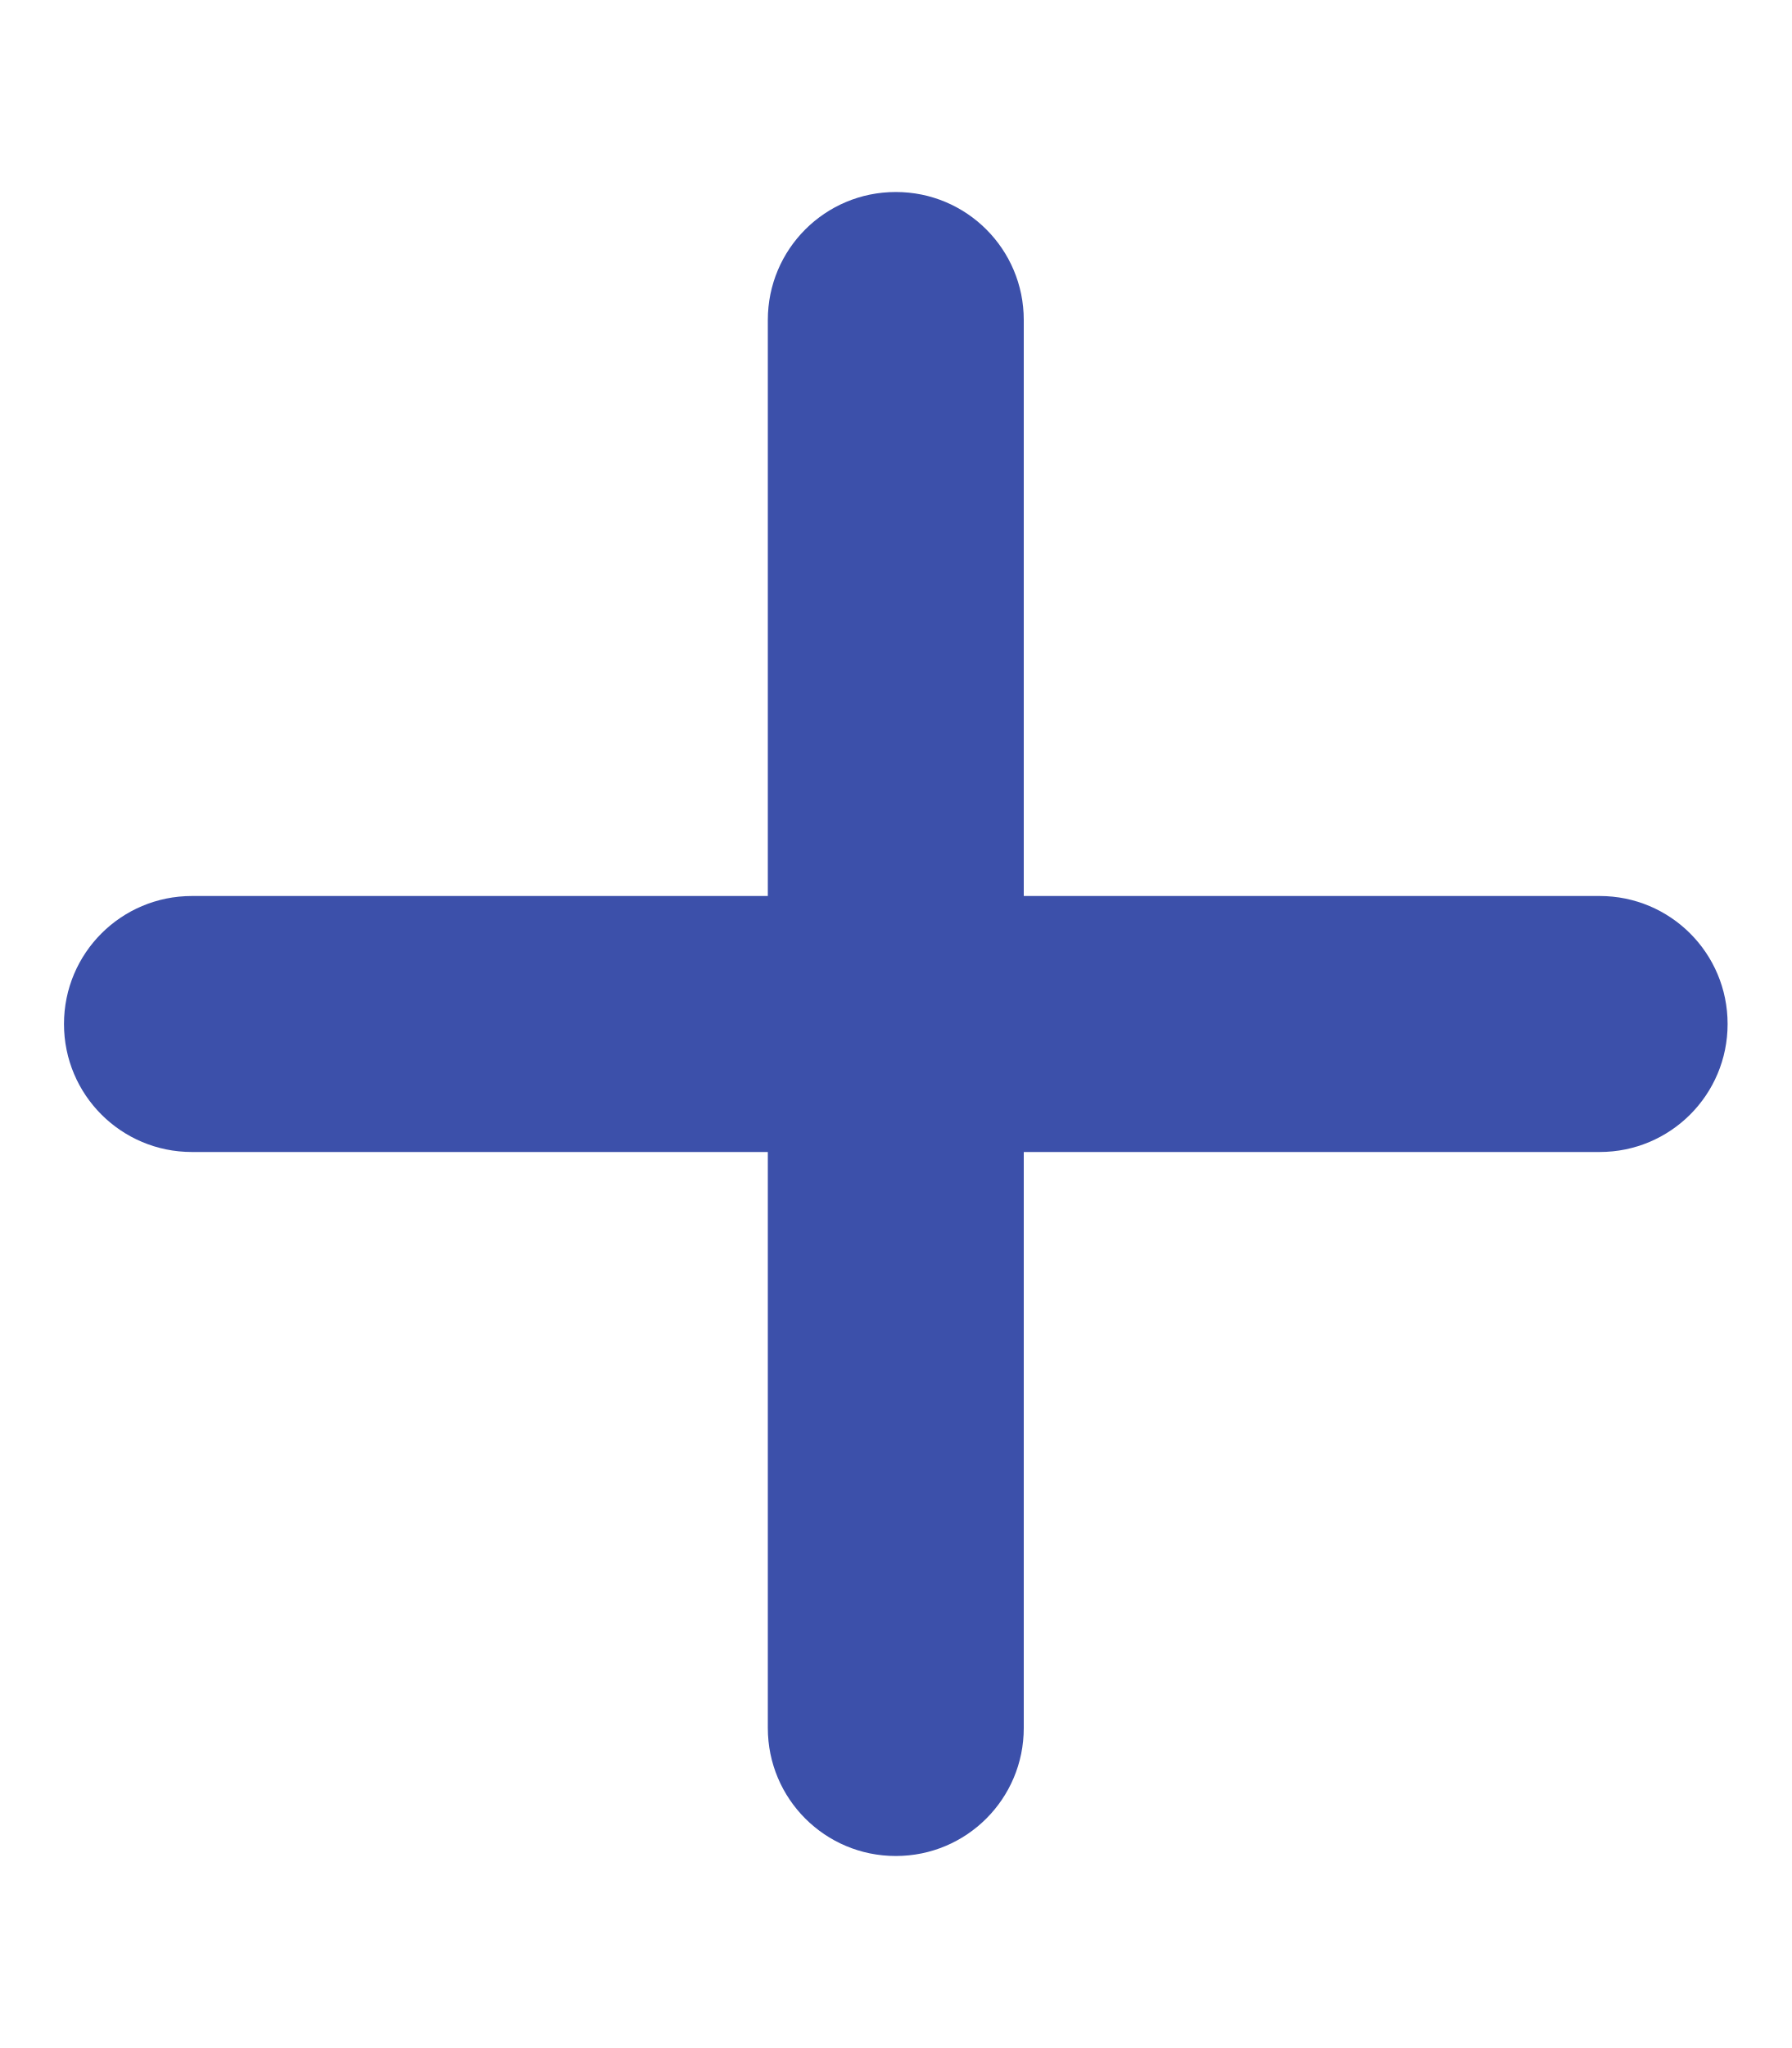
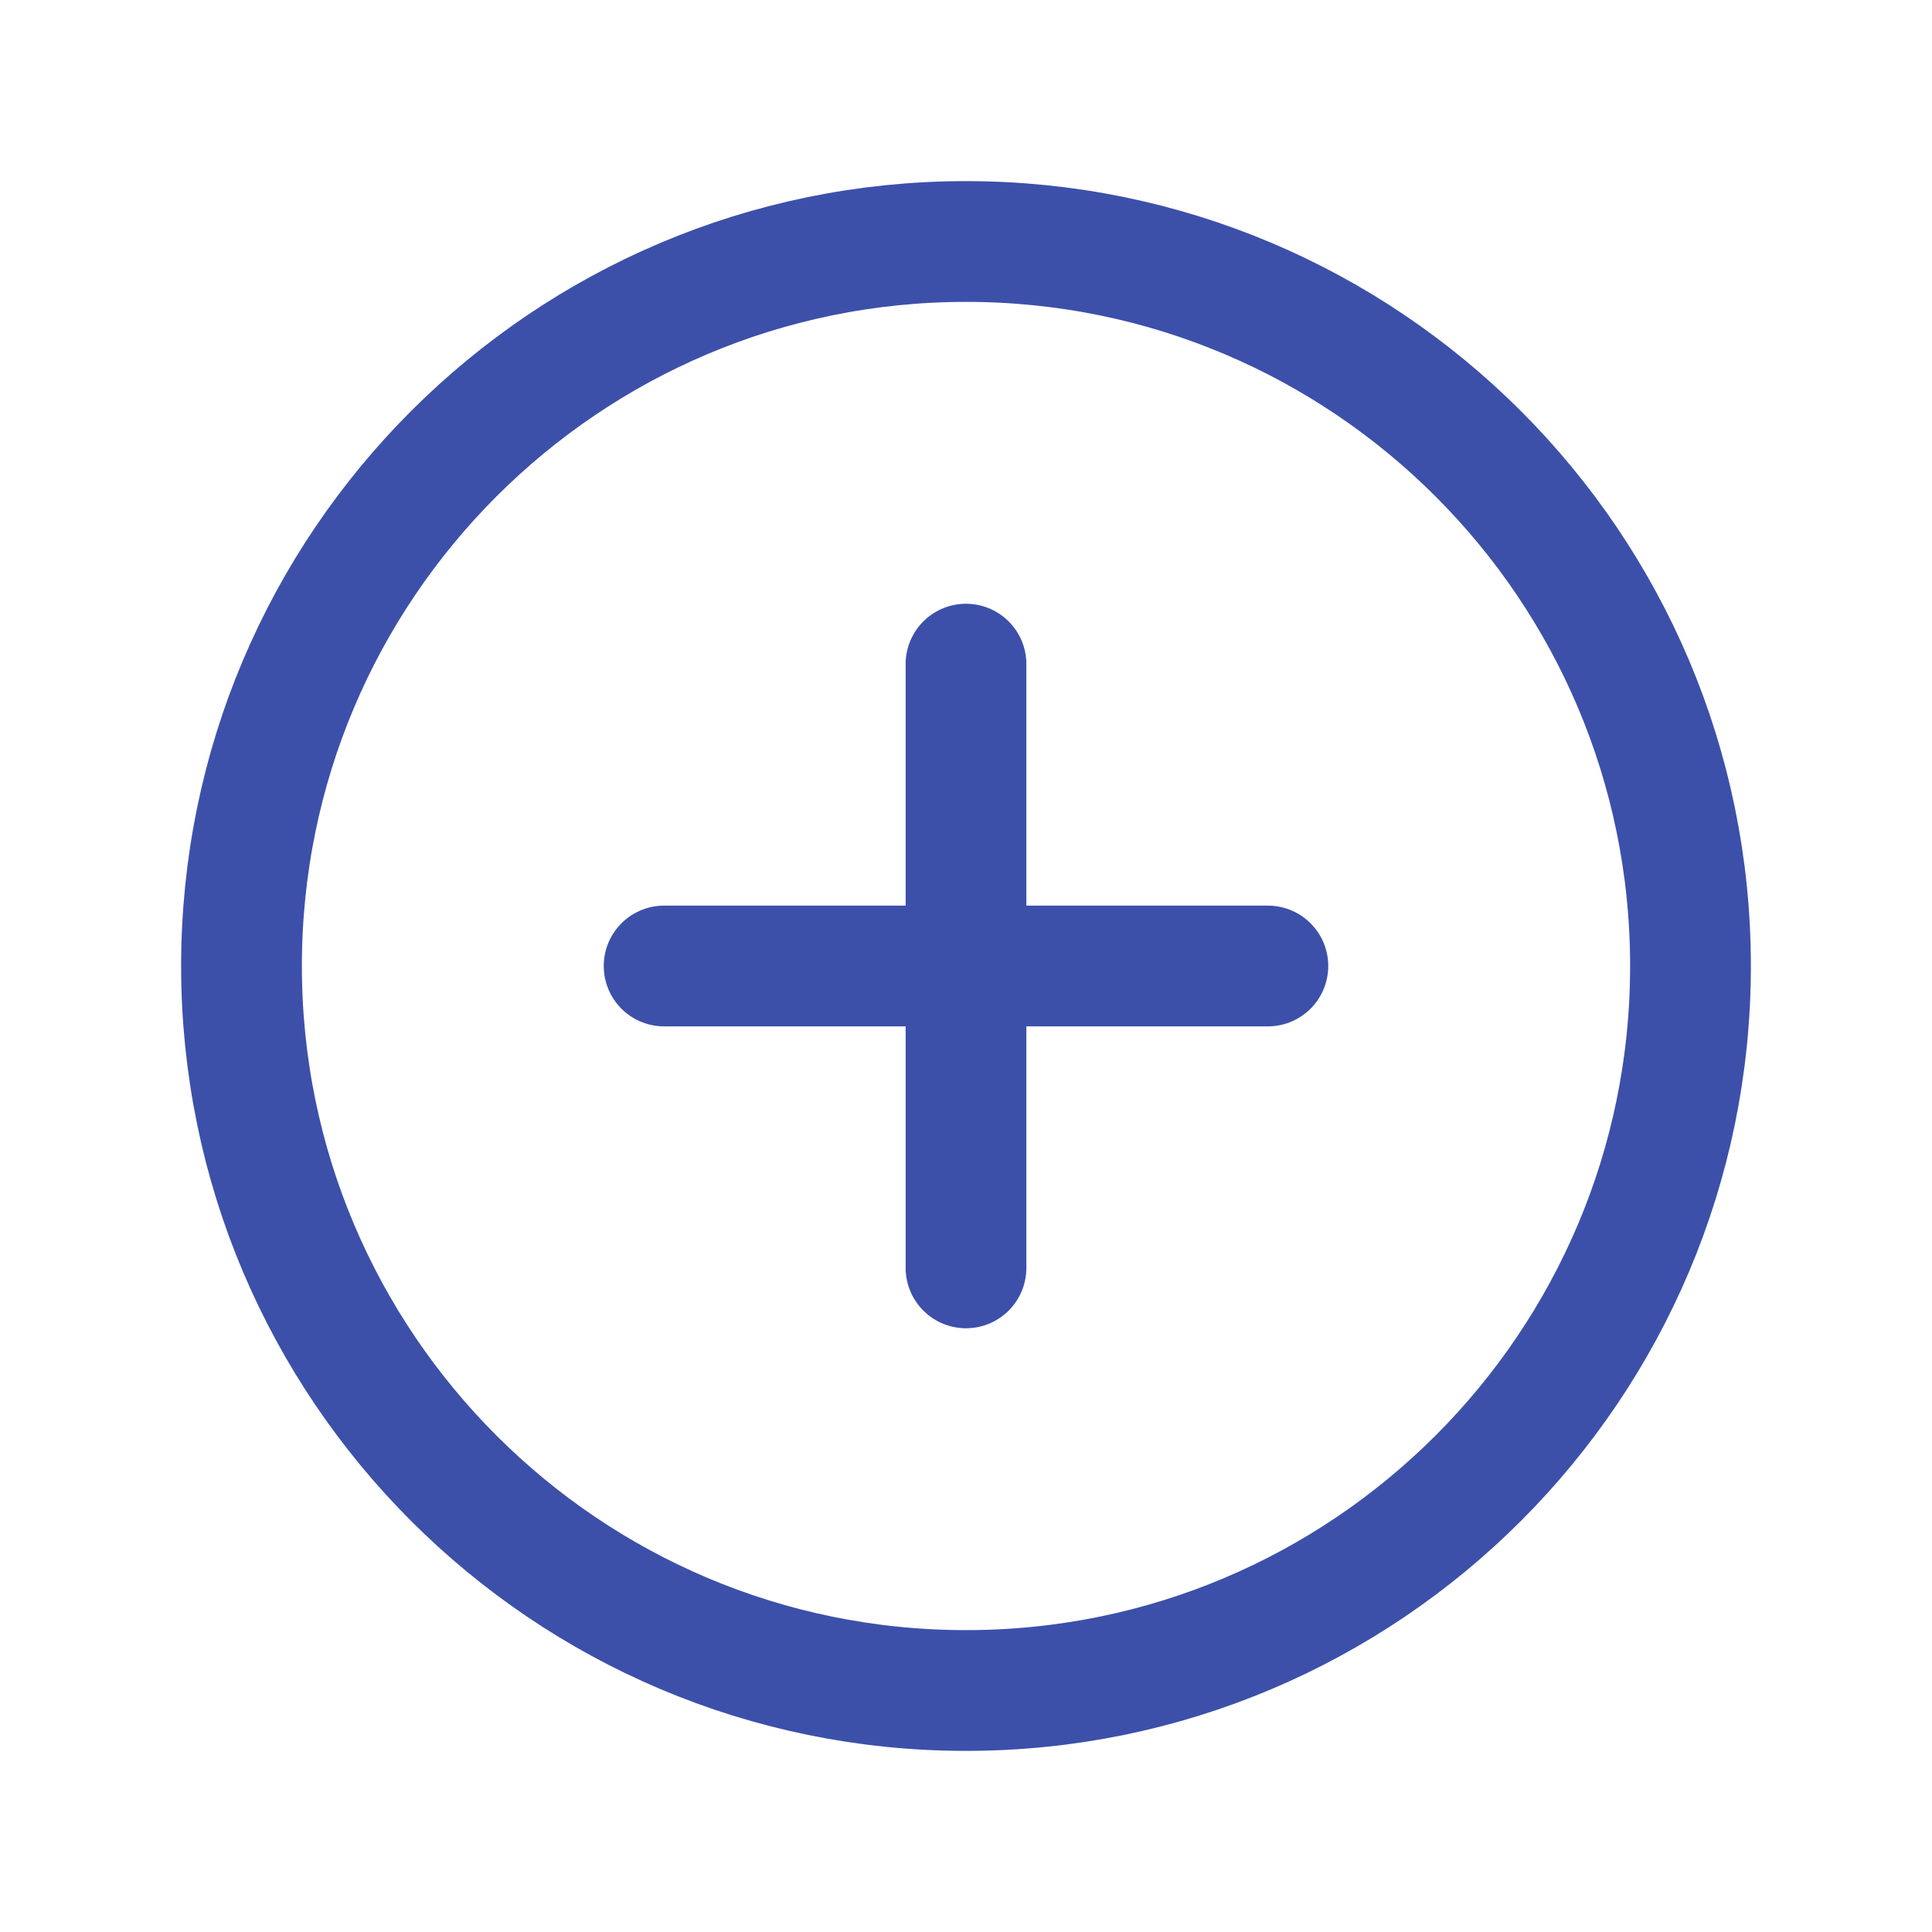
- <svg xmlns="http://www.w3.org/2000/svg" height="1em" viewBox="0 0 448 512">
-   <style>svg{fill:#3c50aa}</style>
-   <path d="M256 80c0-17.7-14.3-32-32-32s-32 14.3-32 32V224H48c-17.7 0-32 14.3-32 32s14.3 32 32 32H192V432c0 17.7 14.3 32 32 32s32-14.3 32-32V288H400c17.7 0 32-14.3 32-32s-14.3-32-32-32H256V80z" />
+ <svg xmlns="http://www.w3.org/2000/svg" class="ionicon" viewBox="0 0 512 512">
+   <path d="M448 256c0-106-86-192-192-192S64 150 64 256s86 192 192 192 192-86 192-192z" fill="none" stroke="#3c50aa" stroke-miterlimit="10" stroke-width="32" />
+   <path fill="none" stroke="#3c50aa" stroke-linecap="round" stroke-linejoin="round" stroke-width="32" d="M256 176v160M336 256H176" />
</svg>
